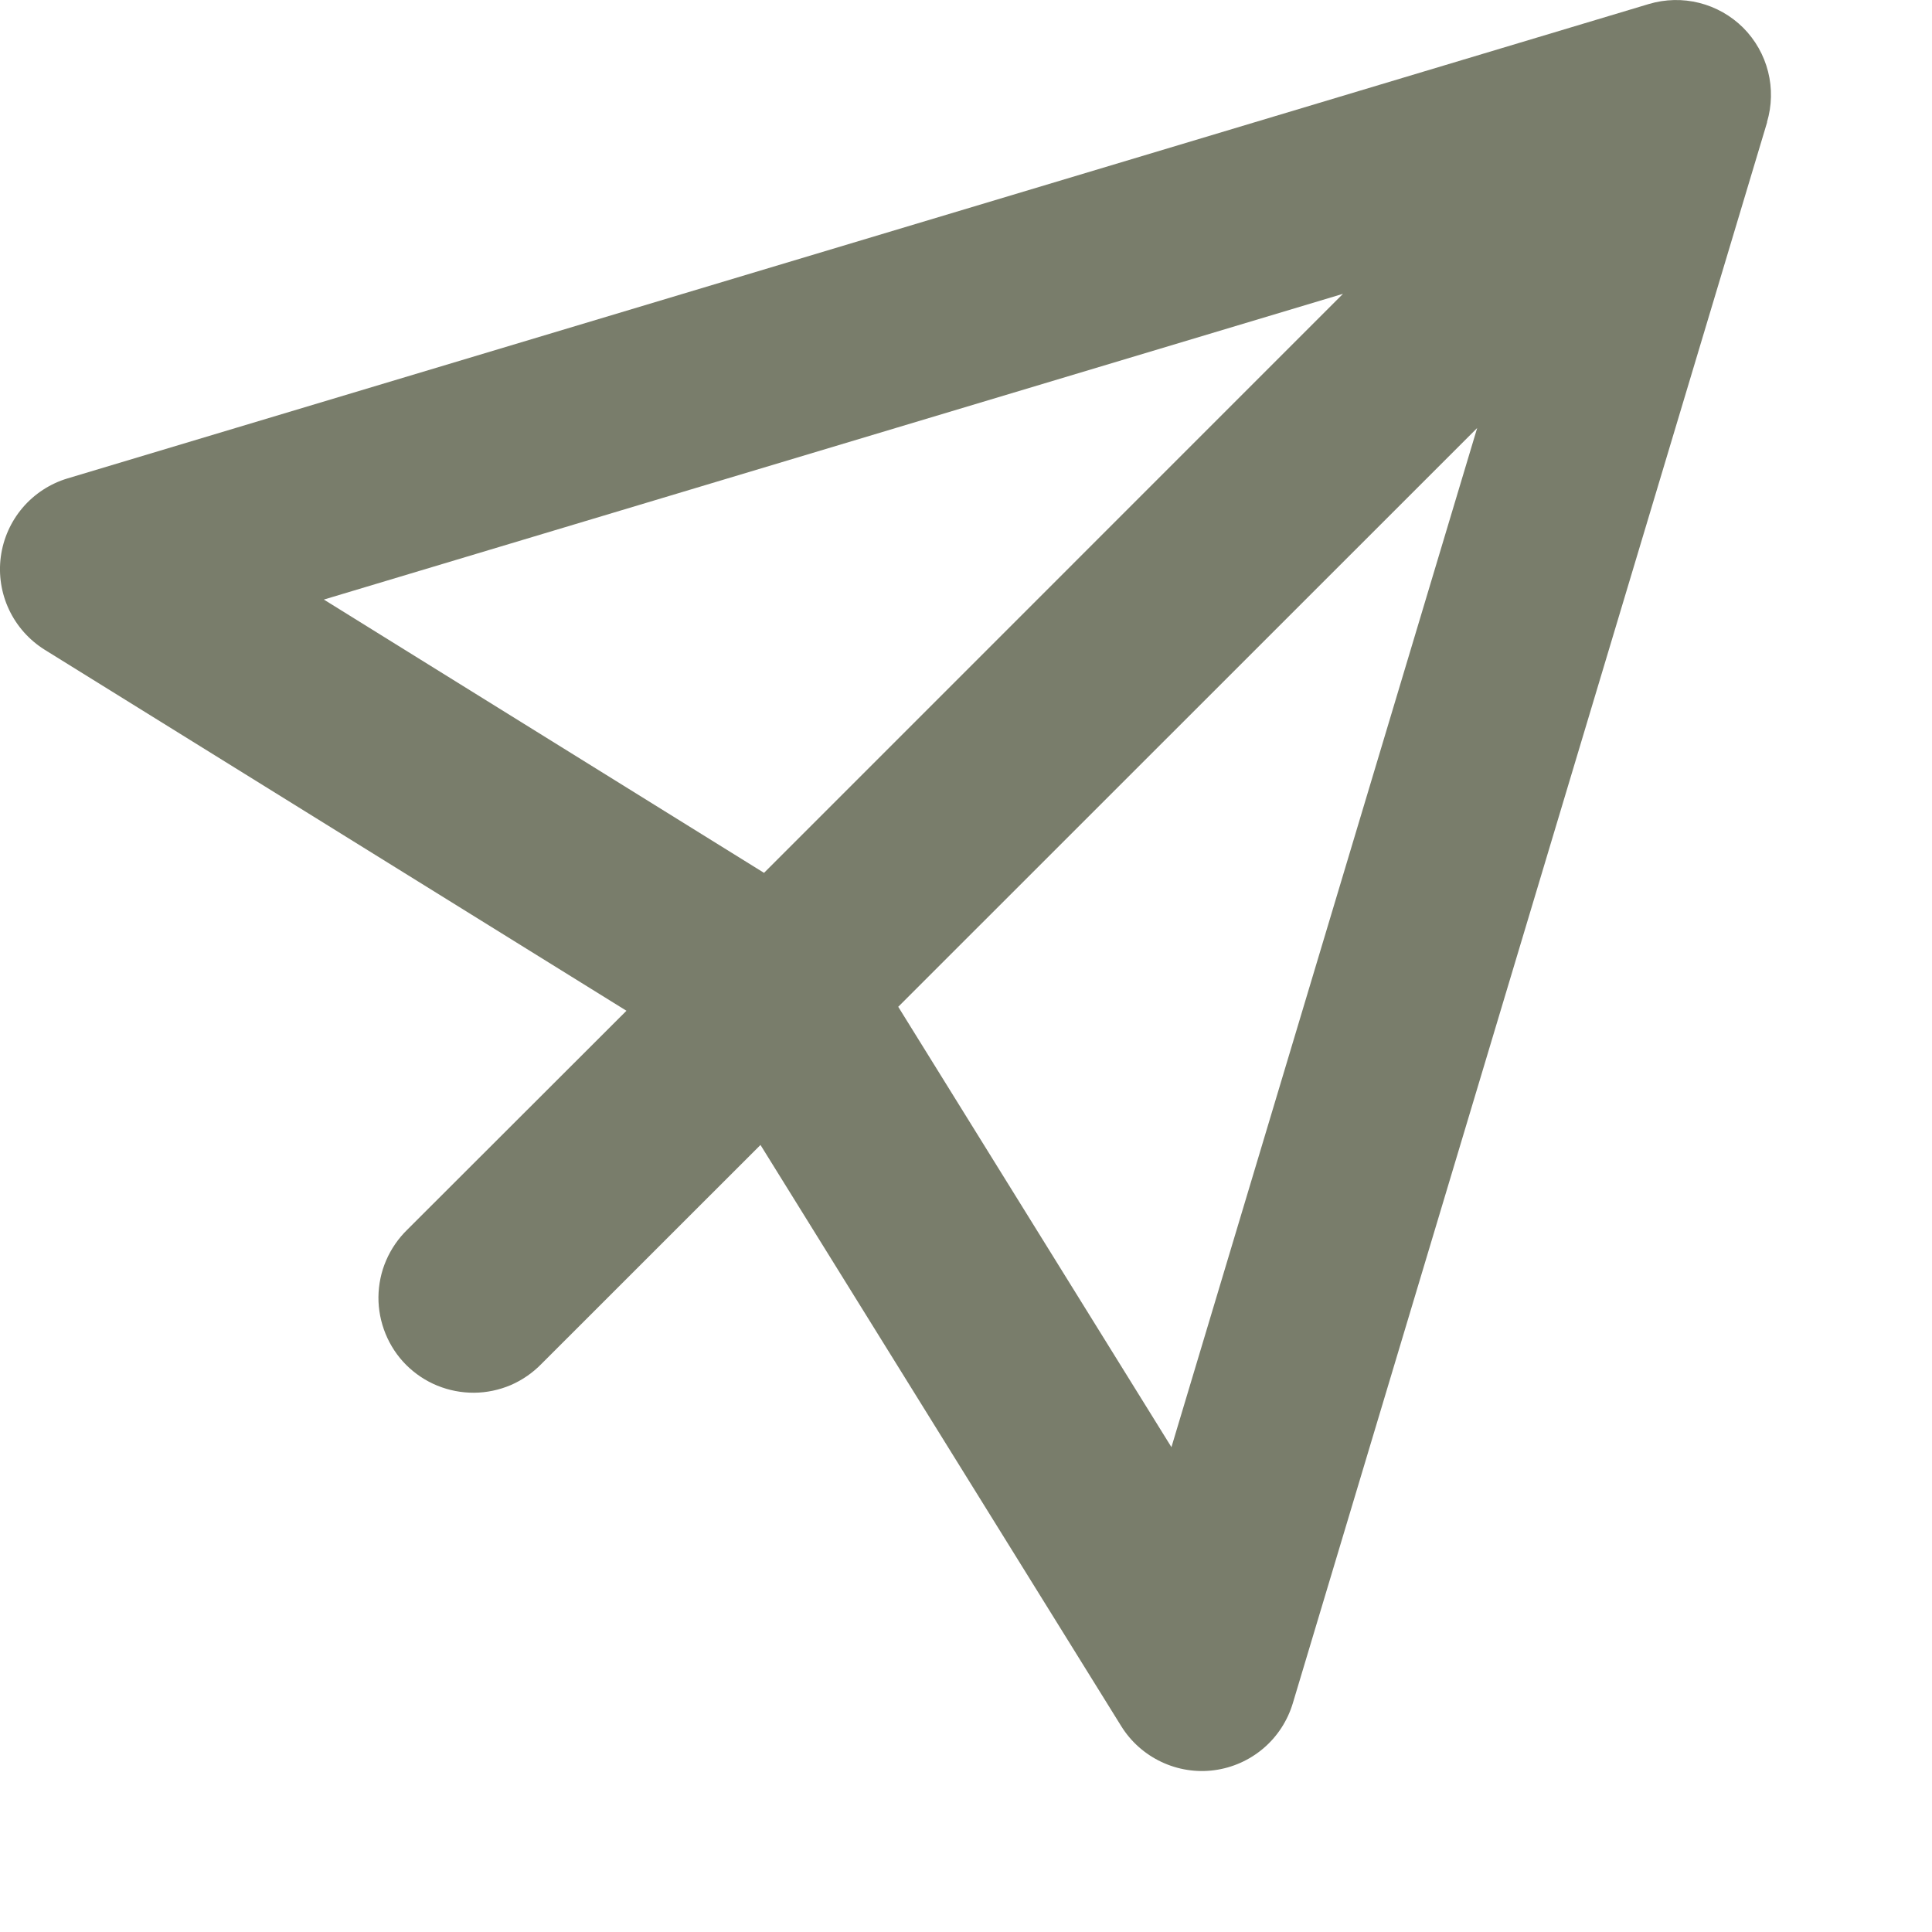
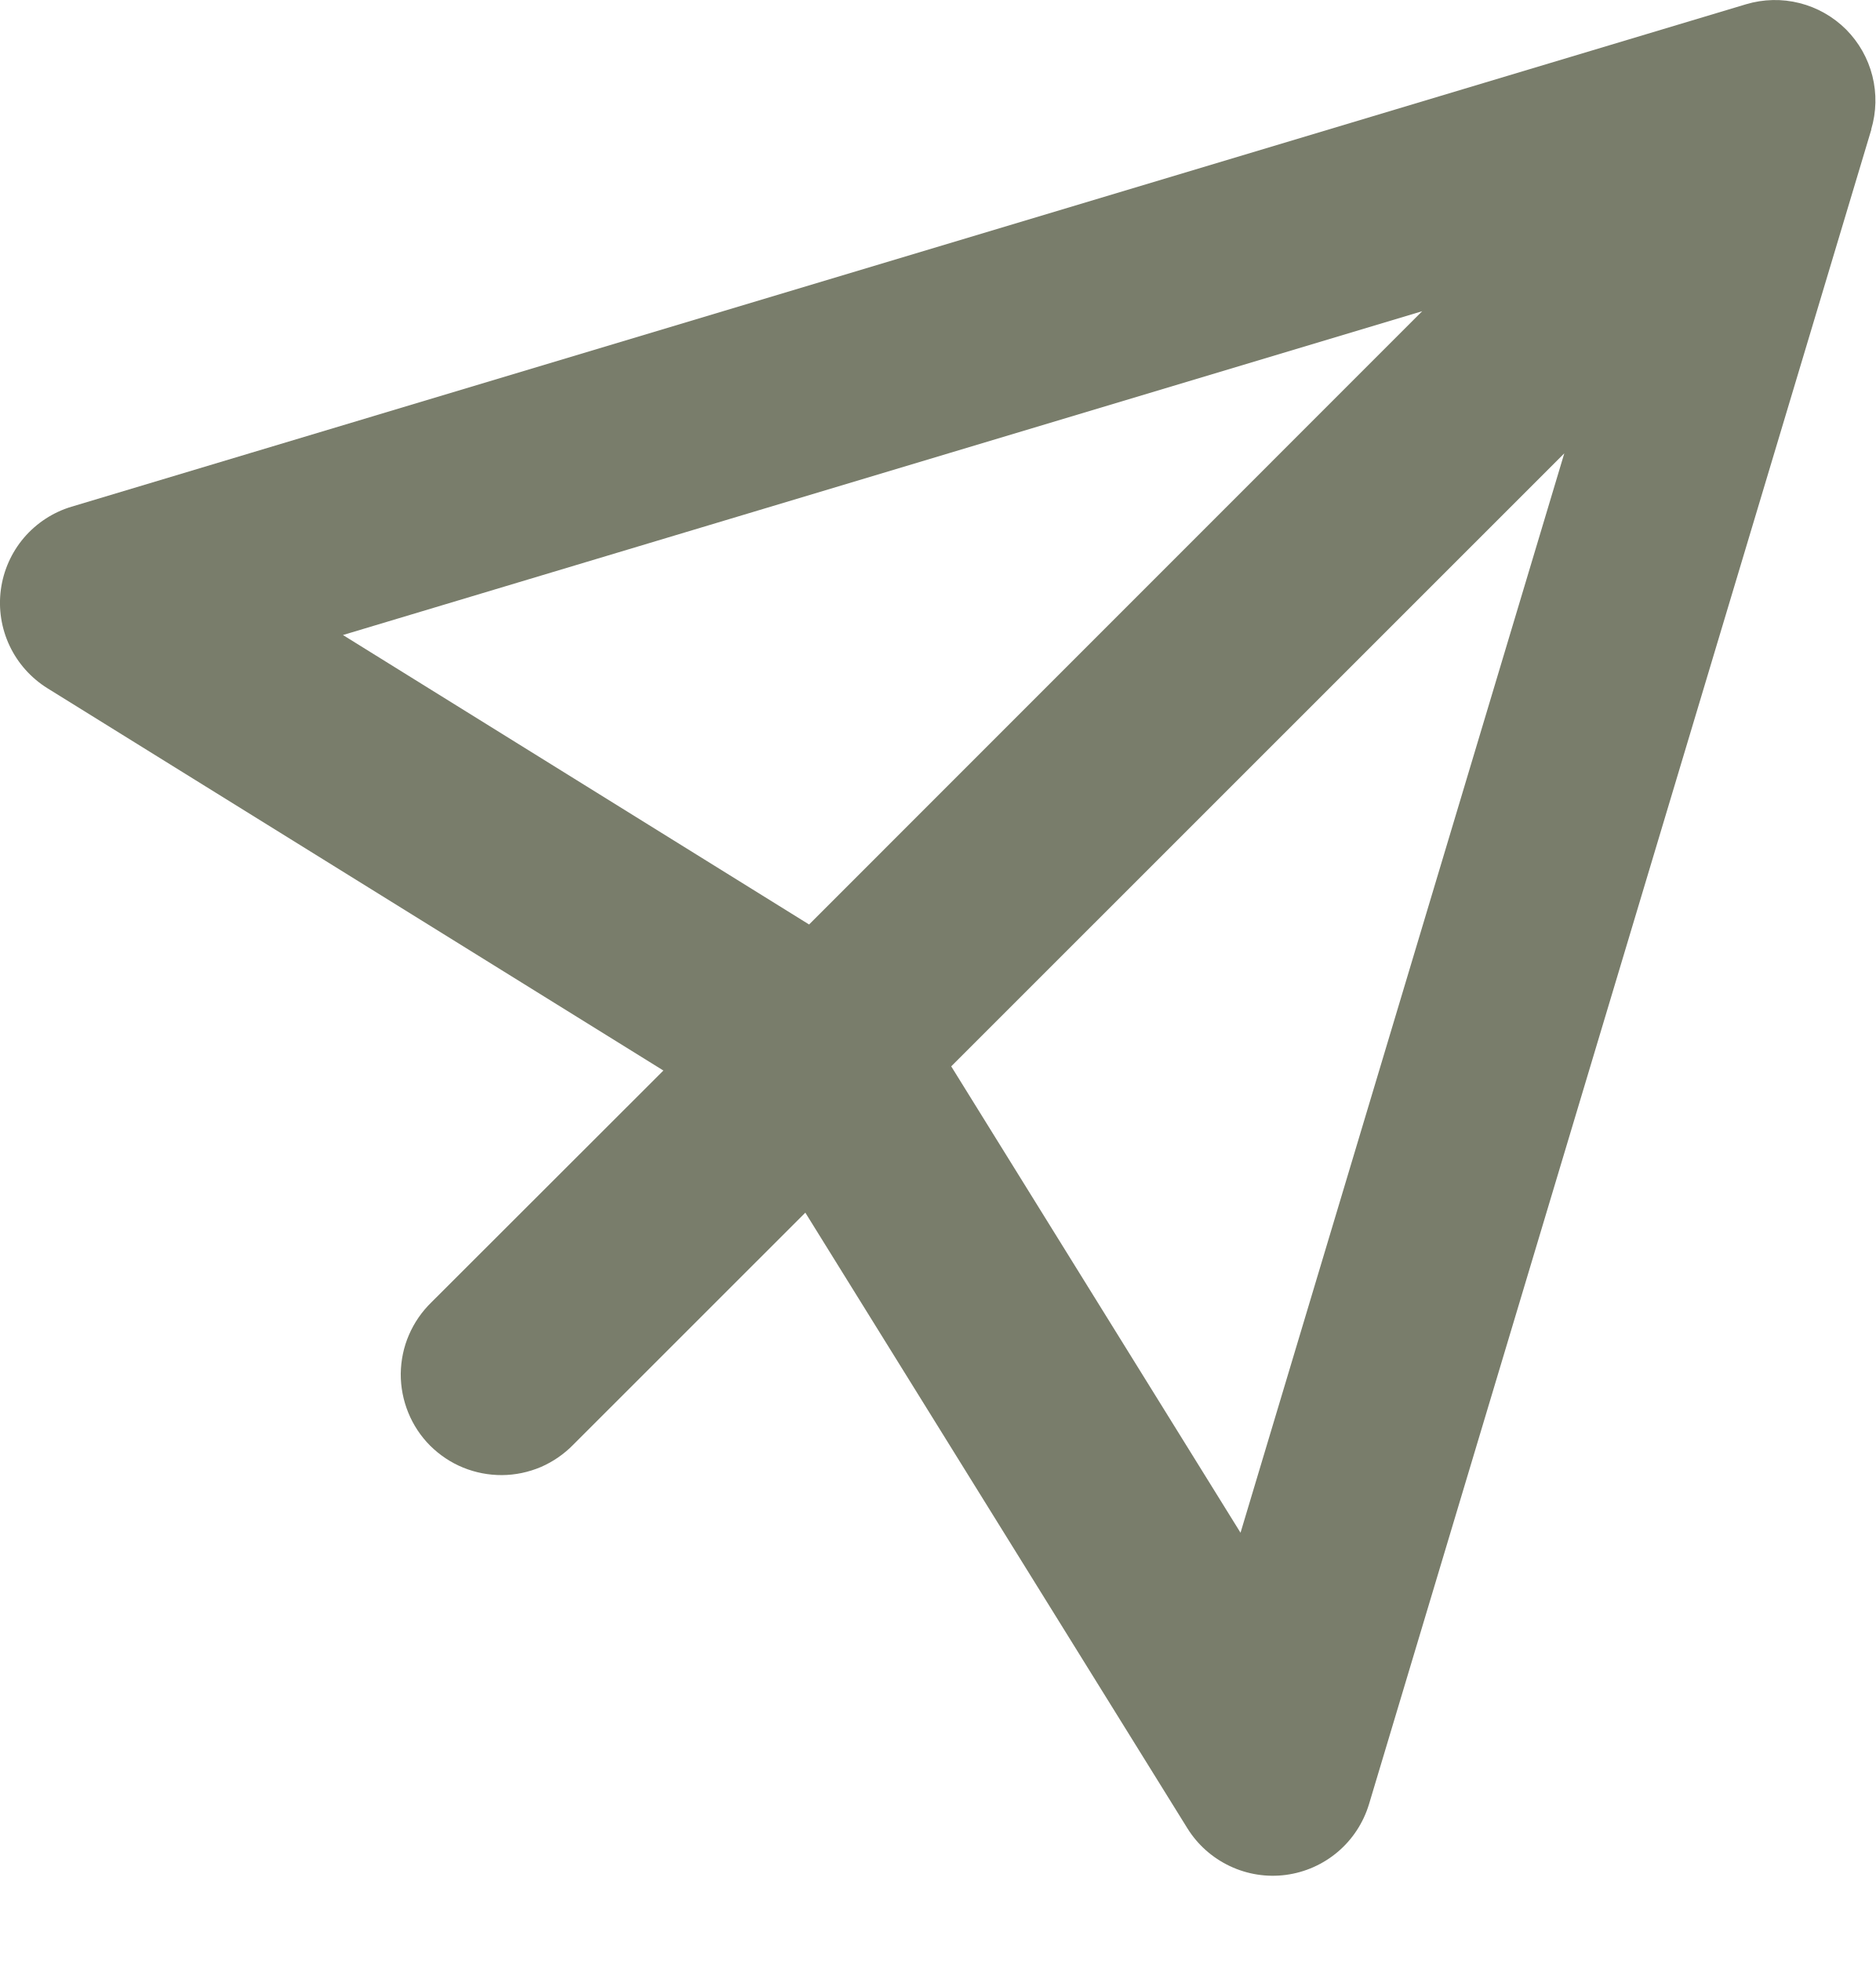
- <svg xmlns="http://www.w3.org/2000/svg" width="24" height="24" viewBox="0 0 24 24" fill="none">
+ <svg xmlns="http://www.w3.org/2000/svg" width="22" height="23" viewBox="0 0 22 23" fill="none">
  <path fill-rule="evenodd" clip-rule="evenodd" d="M21.95 1.518C22.011 1.314 22.016 1.097 21.964 0.891C21.912 0.684 21.805 0.496 21.655 0.345C21.504 0.195 21.316 0.088 21.109 0.036C20.903 -0.016 20.686 -0.011 20.482 0.05L0.839 5.943C0.622 6.008 0.428 6.135 0.281 6.307C0.134 6.48 0.04 6.691 0.01 6.916C-0.02 7.141 0.016 7.37 0.113 7.575C0.21 7.78 0.364 7.952 0.556 8.072L7.782 12.556L5.061 15.274C4.949 15.383 4.859 15.513 4.797 15.657C4.735 15.8 4.703 15.955 4.701 16.112C4.7 16.268 4.73 16.423 4.789 16.568C4.848 16.713 4.935 16.845 5.046 16.956C5.157 17.066 5.288 17.154 5.433 17.213C5.578 17.272 5.733 17.302 5.89 17.301C6.046 17.3 6.201 17.267 6.345 17.206C6.488 17.144 6.618 17.054 6.727 16.942L9.447 14.223L13.929 21.444C14.049 21.637 14.222 21.79 14.427 21.887C14.632 21.984 14.861 22.02 15.085 21.99C15.31 21.96 15.521 21.866 15.694 21.719C15.867 21.572 15.993 21.378 16.059 21.161L21.952 1.518H21.95ZM11.159 12.508L14.552 17.977L18.35 5.317L11.157 12.508H11.159ZM16.683 3.65L4.023 7.448L9.491 10.843L16.683 3.65V3.65Z" fill="#797D6B" />
</svg>
